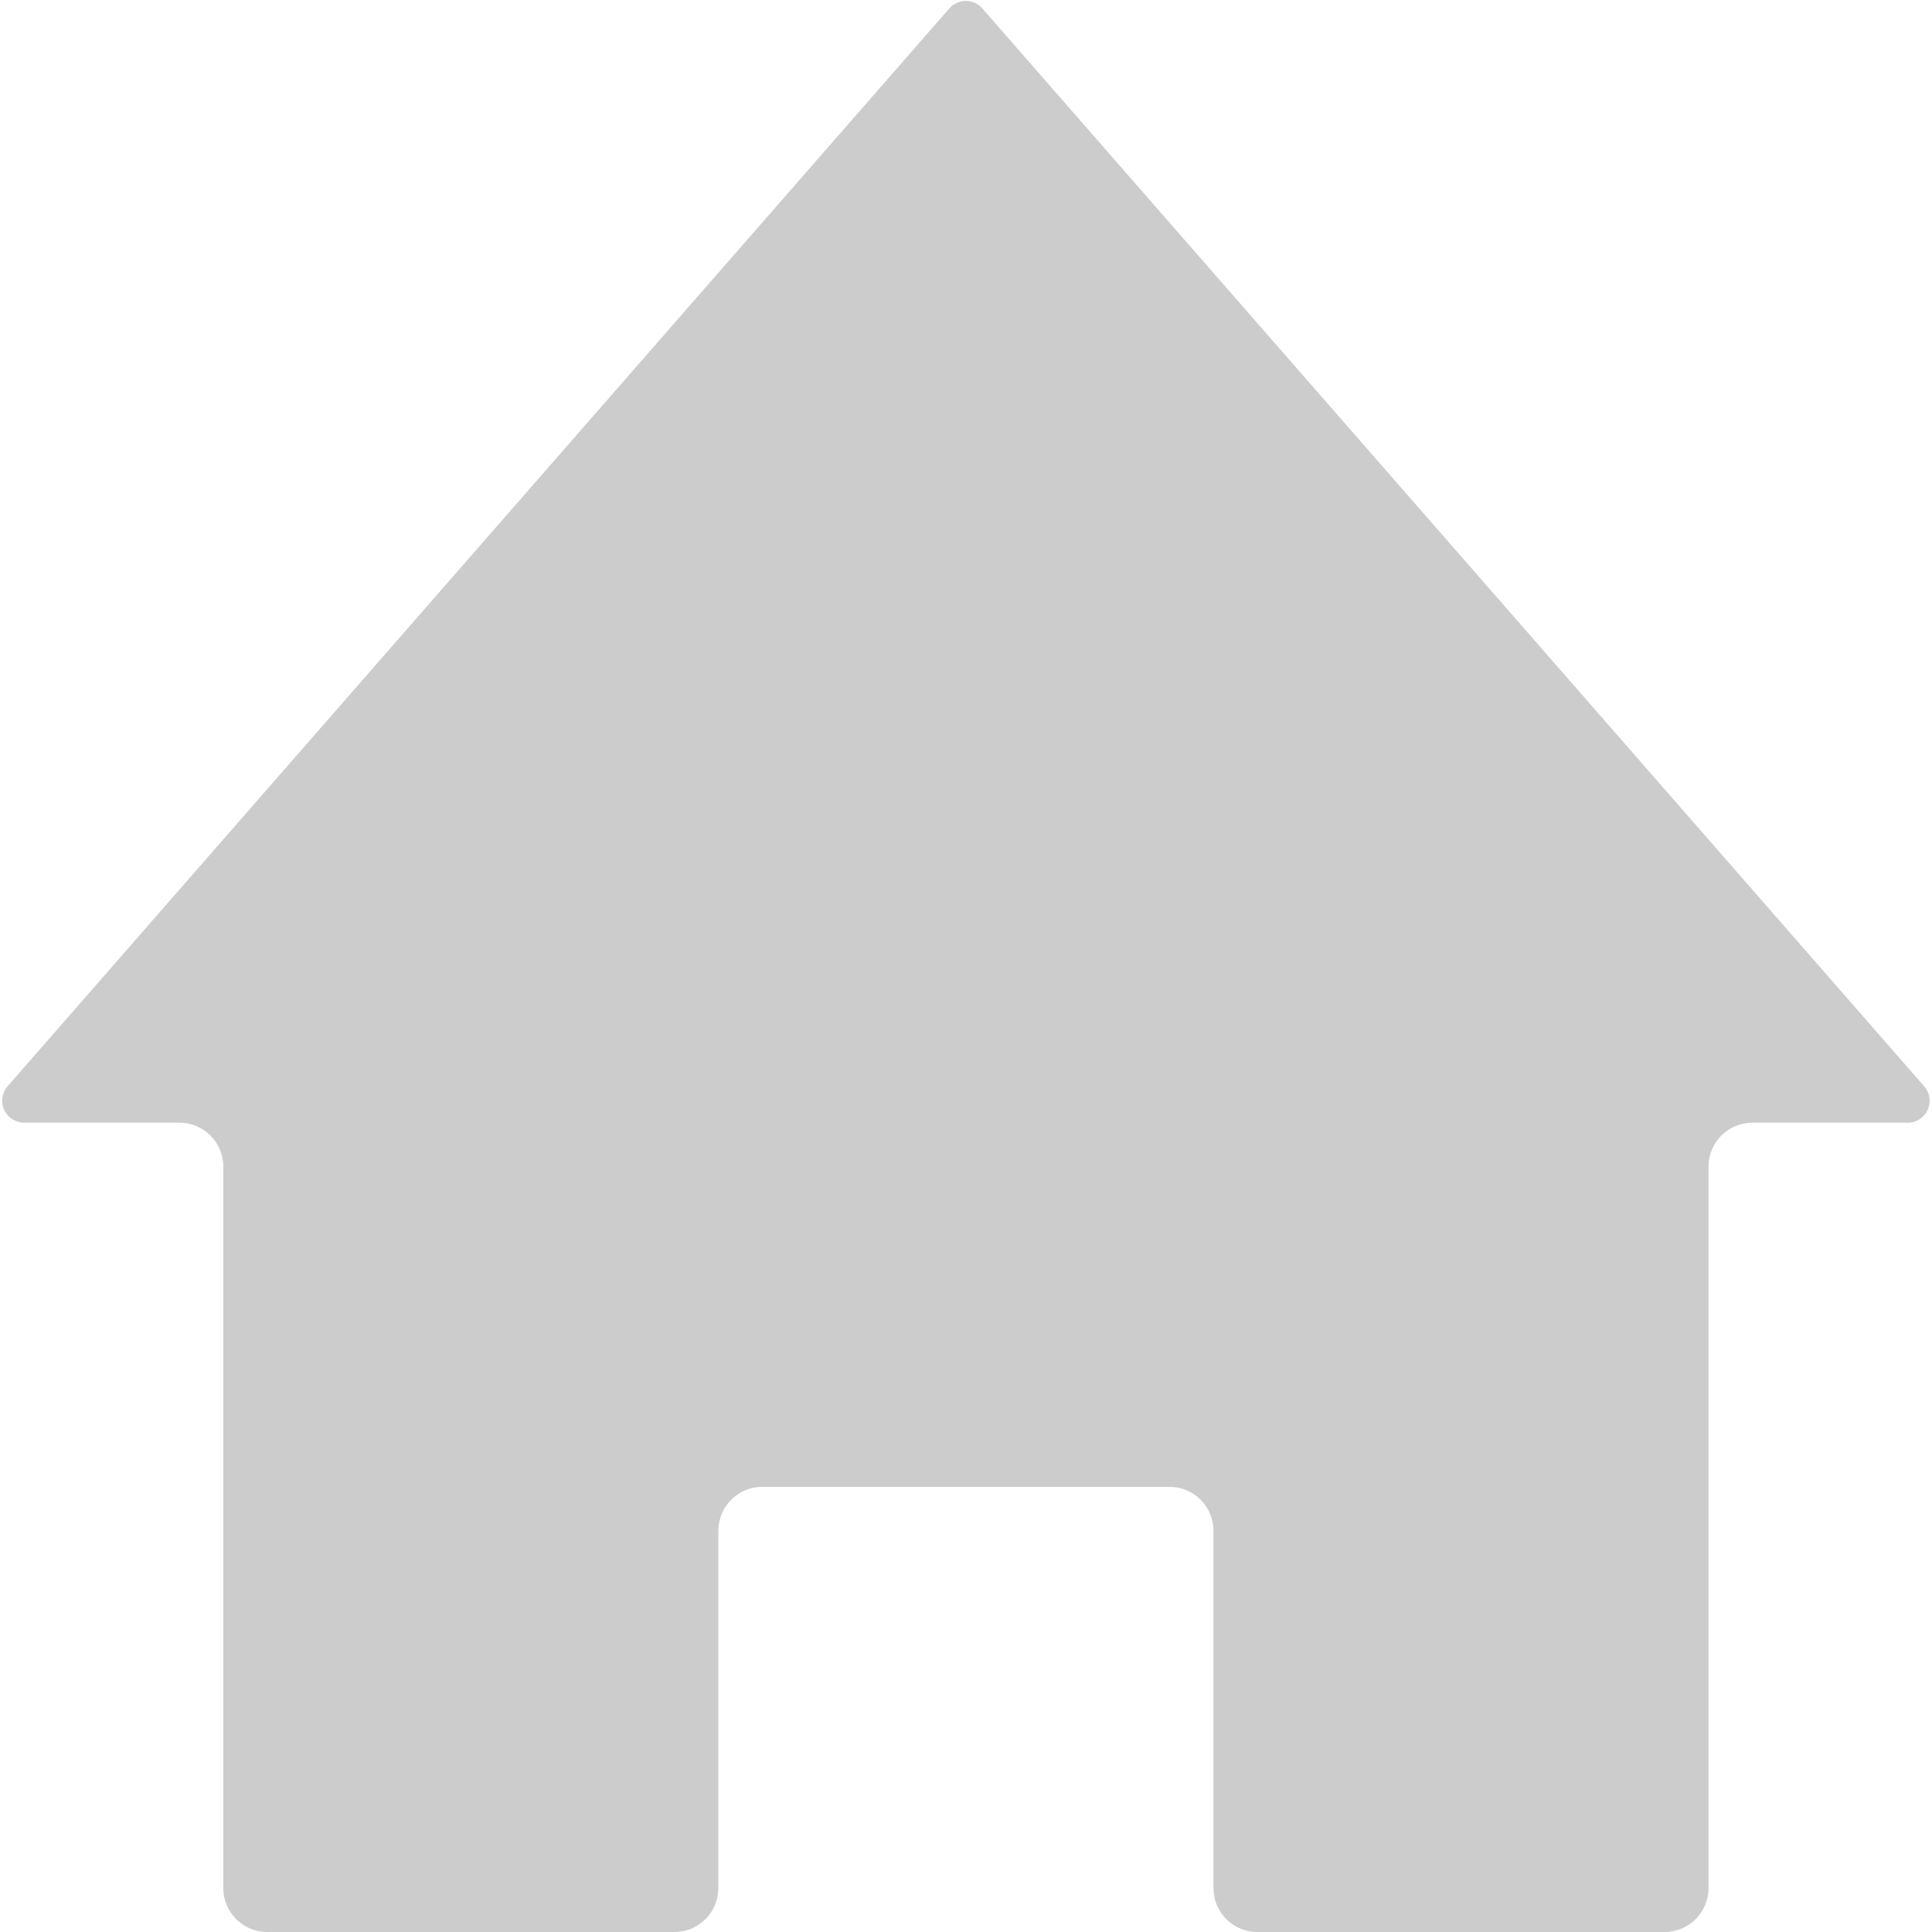
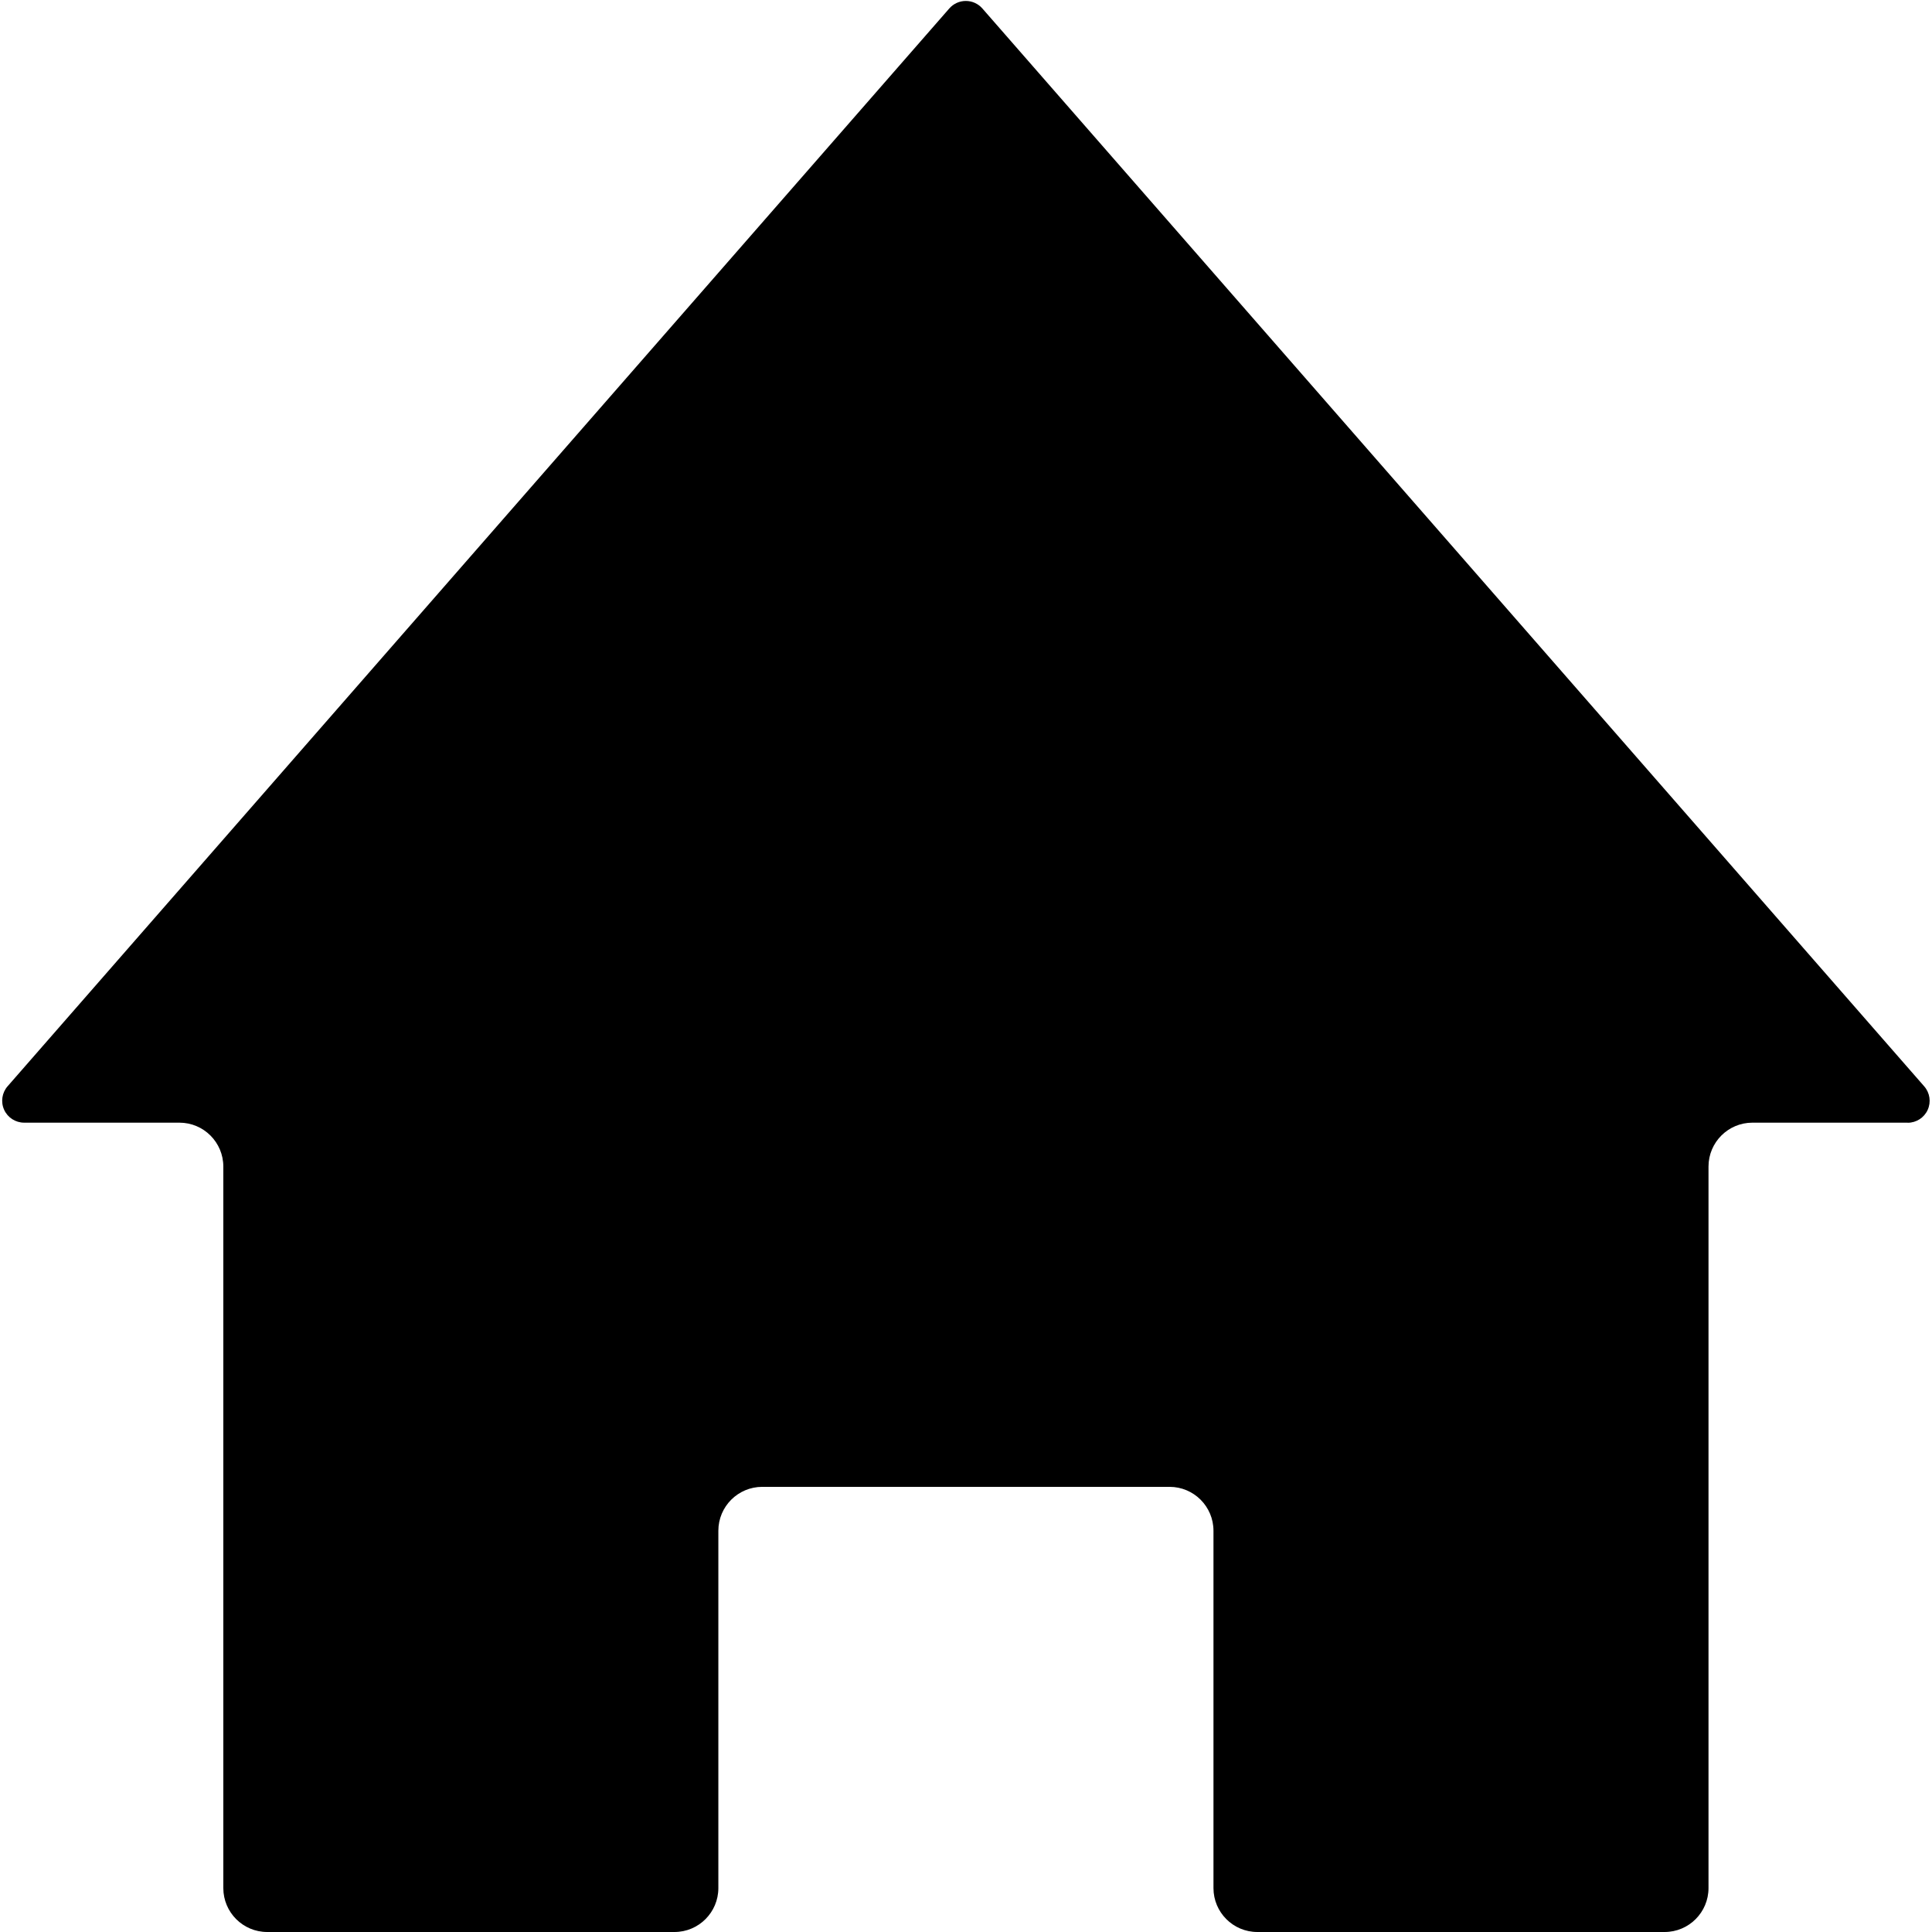
- <svg xmlns="http://www.w3.org/2000/svg" width="22" height="22">
-   <path d="M21.723 12.784h-1.768a.5.5 0 0 0-.5.5V21.5a.5.5 0 0 1-.5.5h-4.637a.5.5 0 0 1-.5-.5v-4.069a.5.5 0 0 0-.5-.5H8.68a.5.5 0 0 0-.5.5V21.5a.5.5 0 0 1-.5.5H3.043a.5.5 0 0 1-.5-.5v-8.216a.5.5 0 0 0-.5-.5H.275a.25.25 0 0 1-.188-.415L10.81.096a.25.25 0 0 1 .376 0L21.911 12.37a.25.25 0 0 1-.188.415z" fill="#CCC" fill-rule="evenodd" />
+ <svg xmlns="http://www.w3.org/2000/svg" viewBox="0 0 22 22">
+   <path d="M21.723 12.784h-1.768a.5.5 0 0 0-.5.5V21.5a.5.5 0 0 1-.5.5h-4.637a.5.5 0 0 1-.5-.5v-4.069a.5.5 0 0 0-.5-.5H8.68a.5.5 0 0 0-.5.5V21.5a.5.5 0 0 1-.5.5H3.043a.5.5 0 0 1-.5-.5v-8.216a.5.5 0 0 0-.5-.5H.275a.25.25 0 0 1-.188-.415L10.81.096a.25.25 0 0 1 .376 0L21.911 12.37a.25.25 0 0 1-.188.415z" />
</svg>
